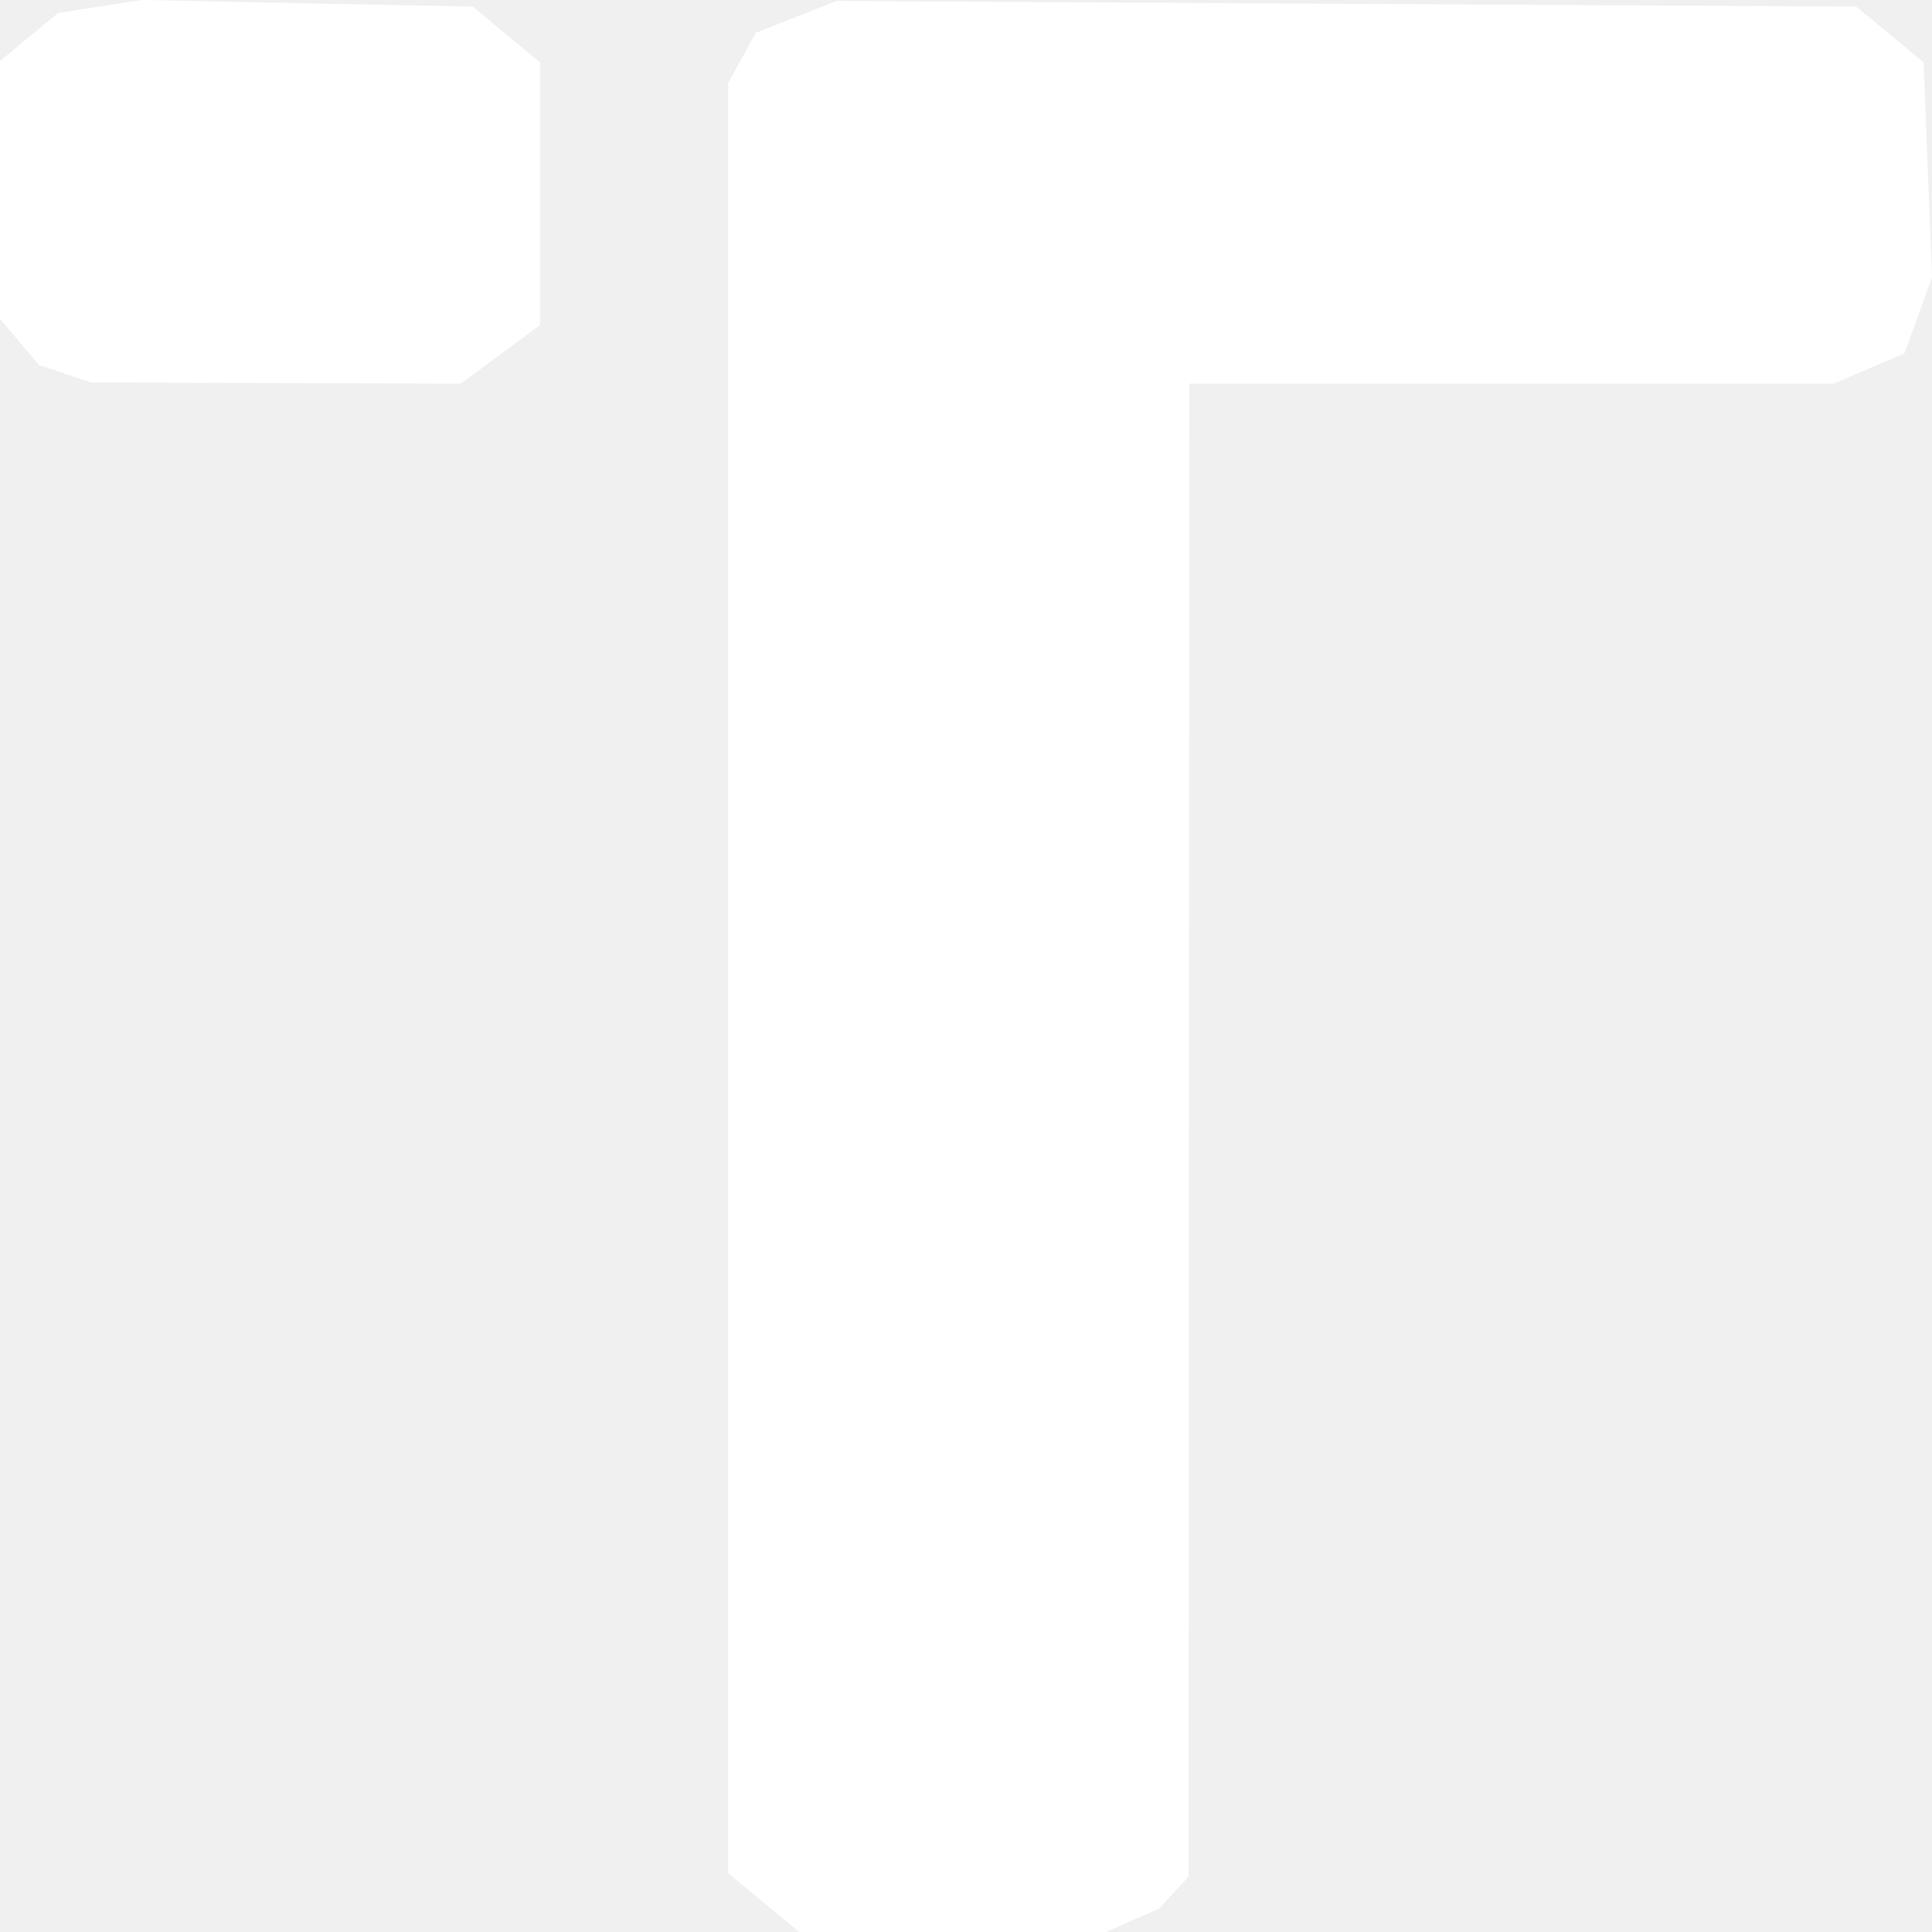
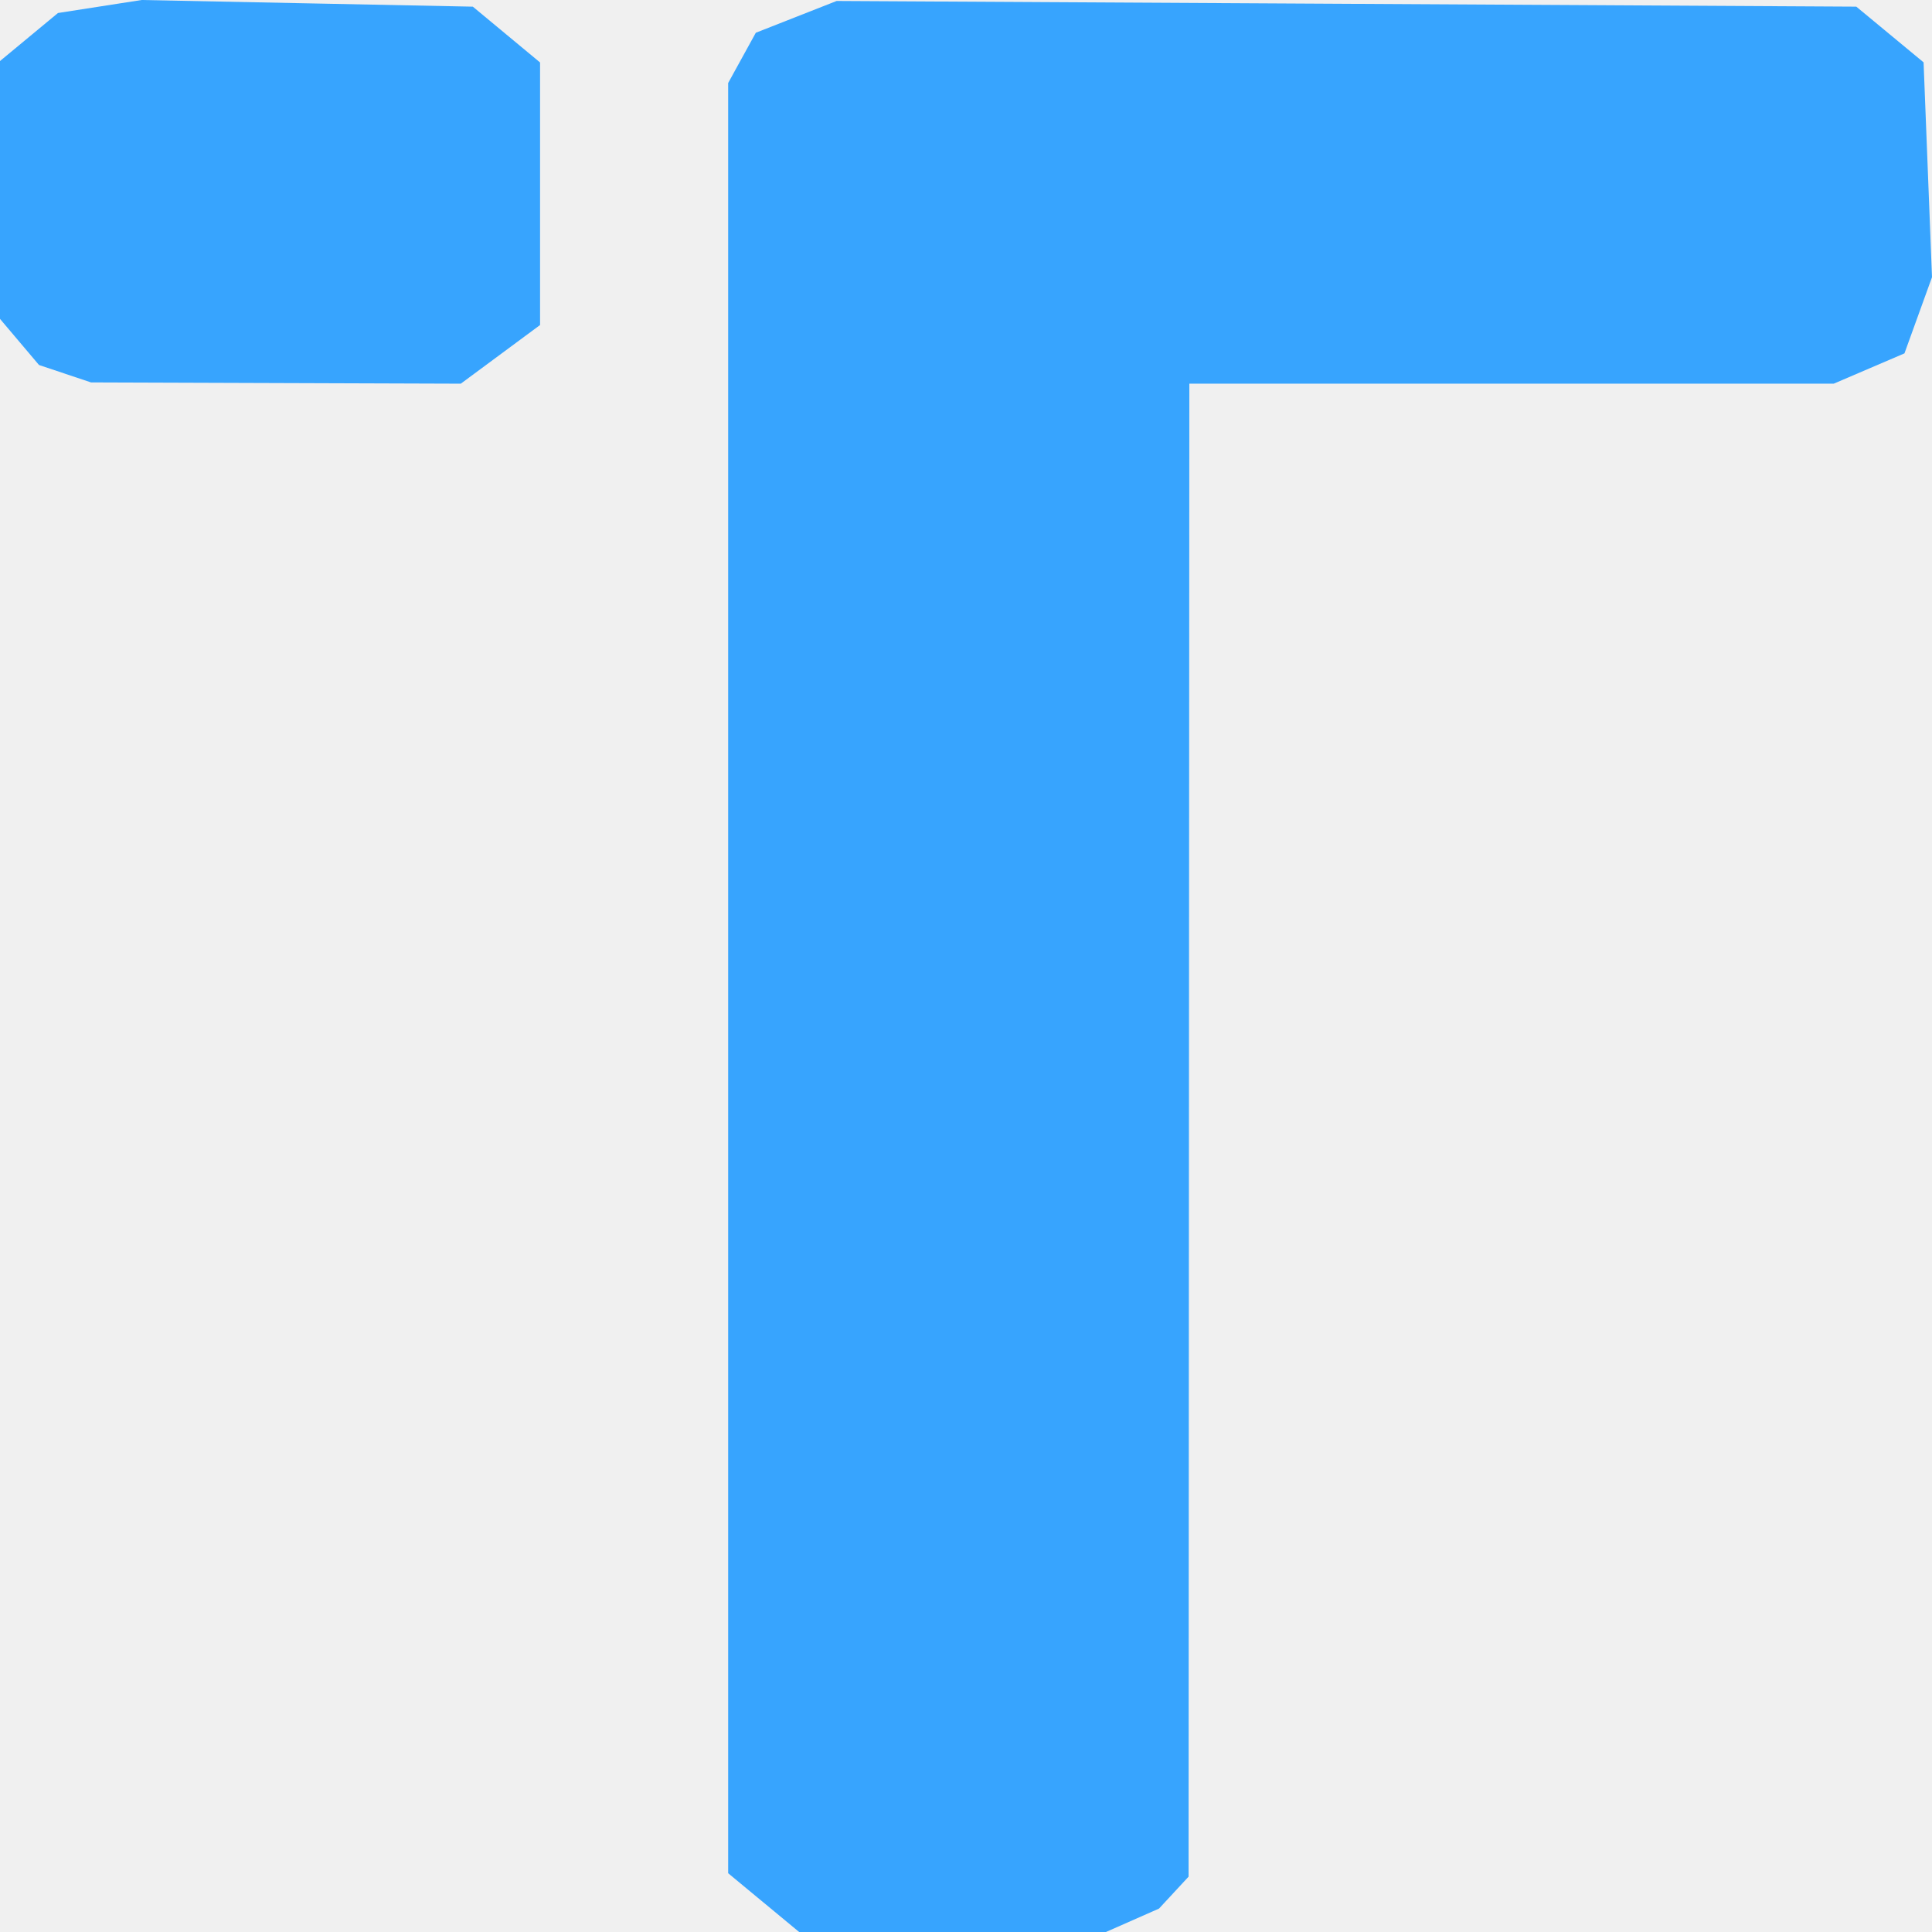
<svg xmlns="http://www.w3.org/2000/svg" width="400mm" height="400mm" viewBox="0 0 400 400" version="1.1" id="svg1" xml:space="preserve">
  <defs id="defs1" />
  <g id="layer1">
    <g id="g133" transform="matrix(2.51266,0,0,2.081587,-1005.064,-624.5155)" style="stroke-width:1;stroke-dasharray:none">
-       <path style="fill:#ffffff;fill-opacity:1;stroke:none;stroke-width:1;stroke-dasharray:none;stroke-opacity:1" d="m 405.357,337.188 -2.143,-0.865 -1.607,-2.294 -1.607,-2.294 v -12.823 -12.823 l 2.388,-2.388 2.388,-2.388 3.448,-0.647 3.448,-0.647 13.644,0.331 13.644,0.331 2.77,2.775 2.77,2.775 v 13.058 13.058 l -3.266,2.917 -3.266,2.917 -15.234,-0.063 -15.234,-0.063 -2.143,-0.865 z" id="path7010" />
-       <path style="fill:#ffffff;fill-opacity:1;stroke:none;stroke-width:1;stroke-dasharray:none;stroke-opacity:1" d="M 462.923,489.257 460,486.334 v -89.03 -89.03 l 1.139,-2.499 1.139,-2.499 3.329,-1.58 3.329,-1.58 42.01,0.282 42.01,0.282 2.772,2.77 2.772,2.77 0.347,10.684 0.347,10.684 -1.135,3.789 -1.135,3.789 -2.912,1.506 -2.912,1.506 H 524.55 498 l -0.032,74.25 -0.032,74.25 -1.218,1.587 -1.218,1.587 -2.184,1.163 -2.184,1.163 h -12.643 -12.643 l -2.923,-2.923 z" id="path6998" />
+       <path style="fill:#37A4FE;fill-opacity:1;stroke:none;stroke-width:1;stroke-dasharray:none;stroke-opacity:1" d="m 405.357,337.188 -2.143,-0.865 -1.607,-2.294 -1.607,-2.294 v -12.823 -12.823 l 2.388,-2.388 2.388,-2.388 3.448,-0.647 3.448,-0.647 13.644,0.331 13.644,0.331 2.77,2.775 2.77,2.775 v 13.058 13.058 l -3.266,2.917 -3.266,2.917 -15.234,-0.063 -15.234,-0.063 -2.143,-0.865 z" id="path7010" />
+       <path style="fill:#37A4FE;fill-opacity:1;stroke:none;stroke-width:1;stroke-dasharray:none;stroke-opacity:1" d="M 462.923,489.257 460,486.334 v -89.03 -89.03 l 1.139,-2.499 1.139,-2.499 3.329,-1.58 3.329,-1.58 42.01,0.282 42.01,0.282 2.772,2.77 2.772,2.77 0.347,10.684 0.347,10.684 -1.135,3.789 -1.135,3.789 -2.912,1.506 -2.912,1.506 H 524.55 498 l -0.032,74.25 -0.032,74.25 -1.218,1.587 -1.218,1.587 -2.184,1.163 -2.184,1.163 h -12.643 -12.643 l -2.923,-2.923 z" id="path6998" />
    </g>
  </g>
</svg>
